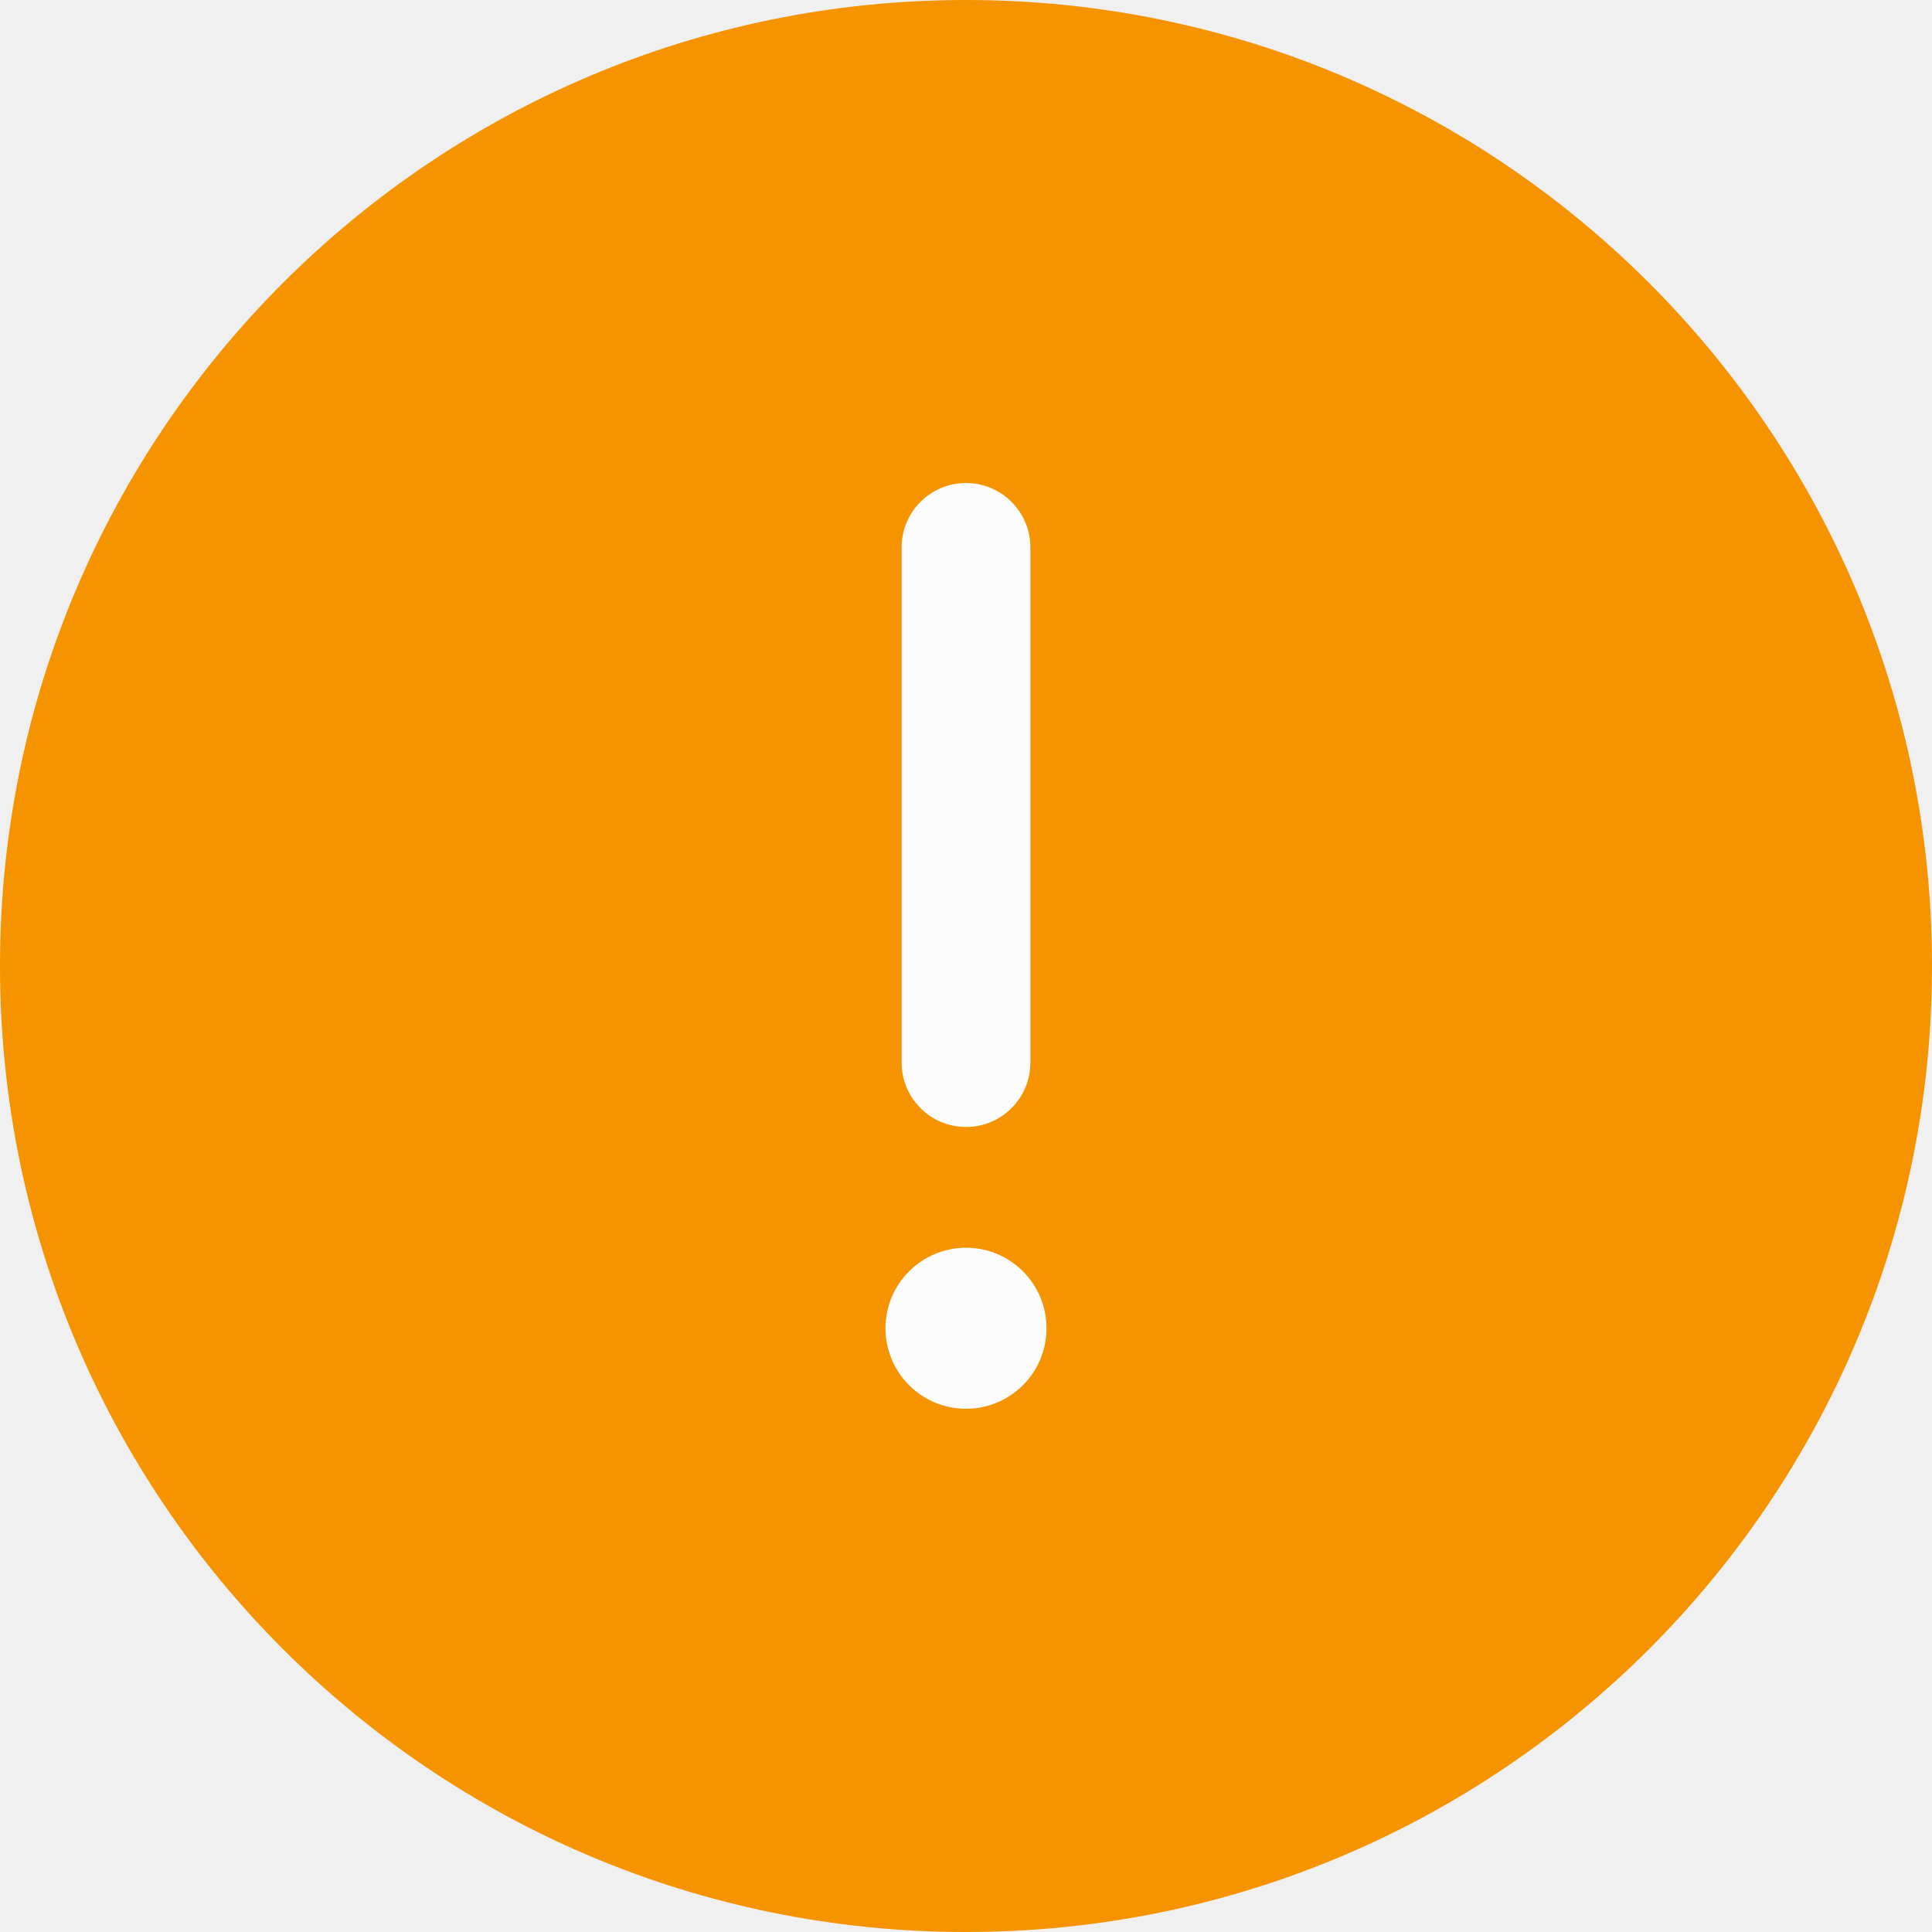
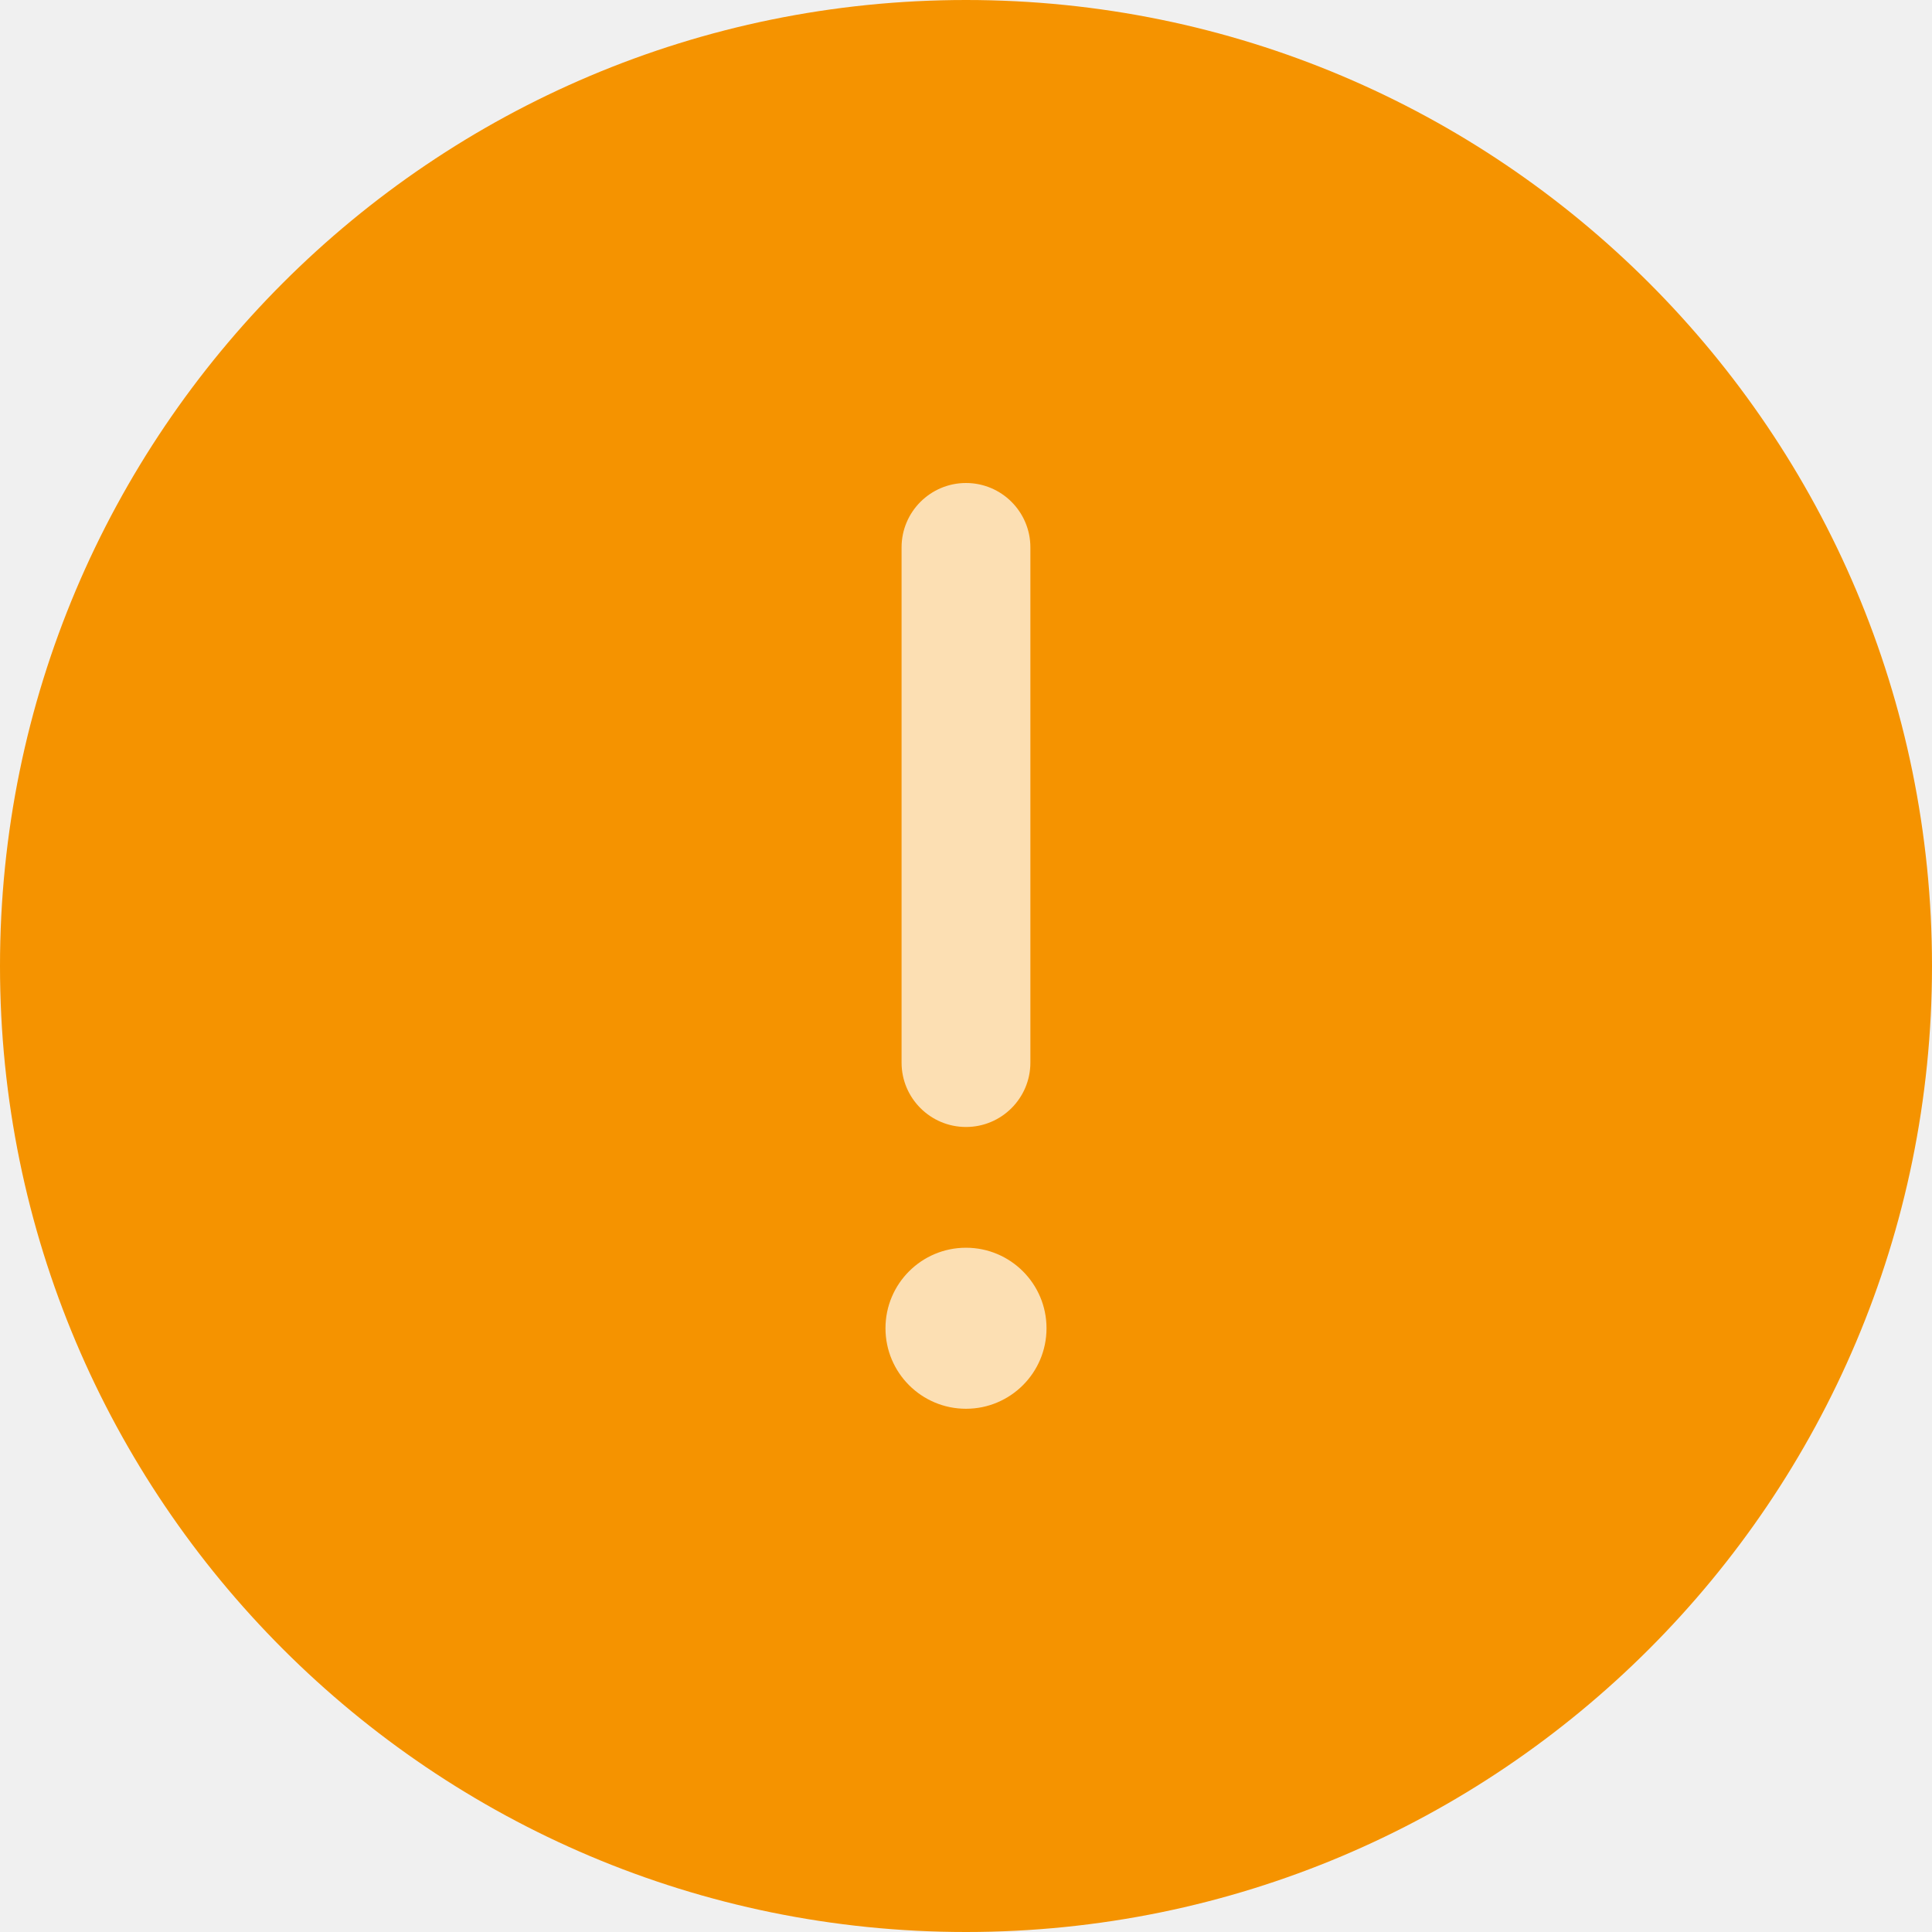
<svg xmlns="http://www.w3.org/2000/svg" width="40" height="40" viewBox="0 0 40 40" fill="none">
  <rect width="40" height="40" rx="20" fill="#F59300" />
-   <path fill-rule="evenodd" clip-rule="evenodd" d="M20 10C19.264 10 18.667 10.597 18.667 11.333V22C18.667 22.736 19.264 23.333 20 23.333C20.736 23.333 21.333 22.736 21.333 22V11.333C21.333 10.597 20.736 10 20 10ZM20 29.167C20.921 29.167 21.667 28.421 21.667 27.5C21.667 26.579 20.921 25.833 20 25.833C19.08 25.833 18.333 26.579 18.333 27.5C18.333 28.421 19.08 29.167 20 29.167Z" fill="#FCFCFC" />
+   <path fill-rule="evenodd" clip-rule="evenodd" d="M20 10C19.264 10 18.666 10.597 18.666 11.333V22C18.666 22.736 19.264 23.333 20 23.333C20.736 23.333 21.333 22.736 21.333 22V11.333C21.333 10.597 20.736 10 20 10ZM20 29.167C20.92 29.167 21.667 28.421 21.667 27.5C21.667 26.579 20.92 25.833 20 25.833C19.079 25.833 18.333 26.579 18.333 27.5C18.333 28.421 19.079 29.167 20 29.167Z" fill="white" fill-opacity="0.7" />
</svg>
